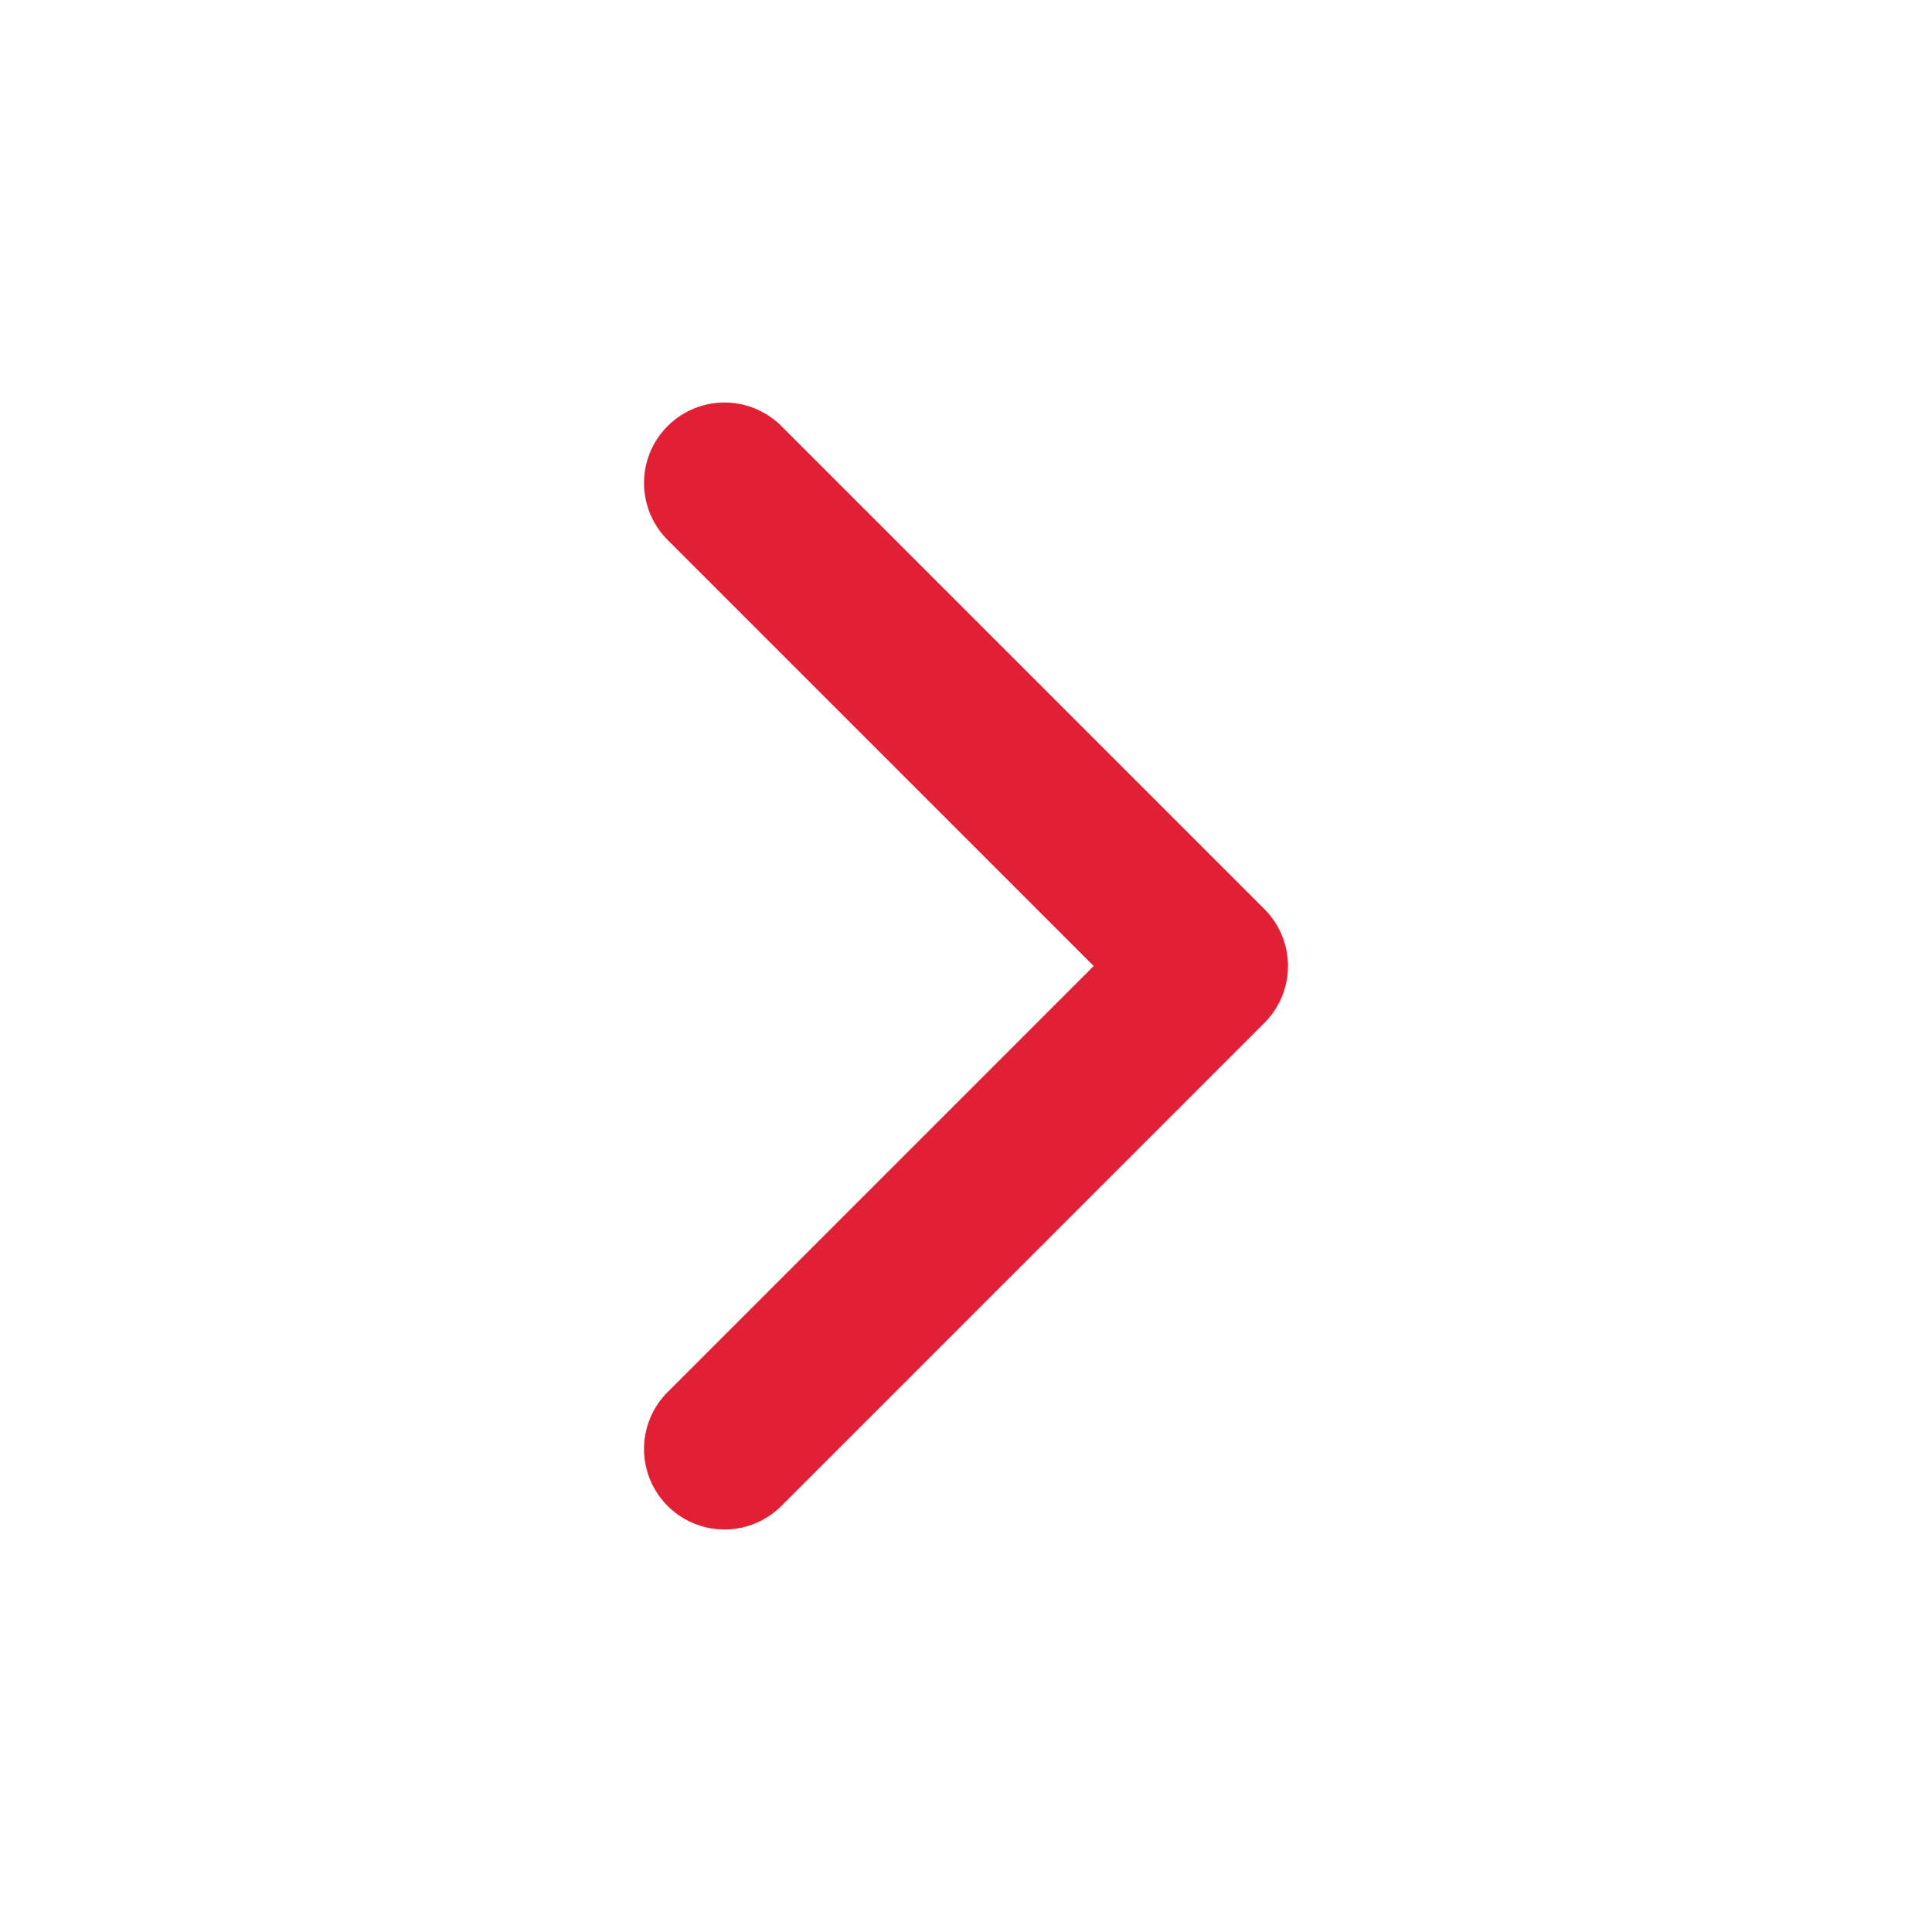
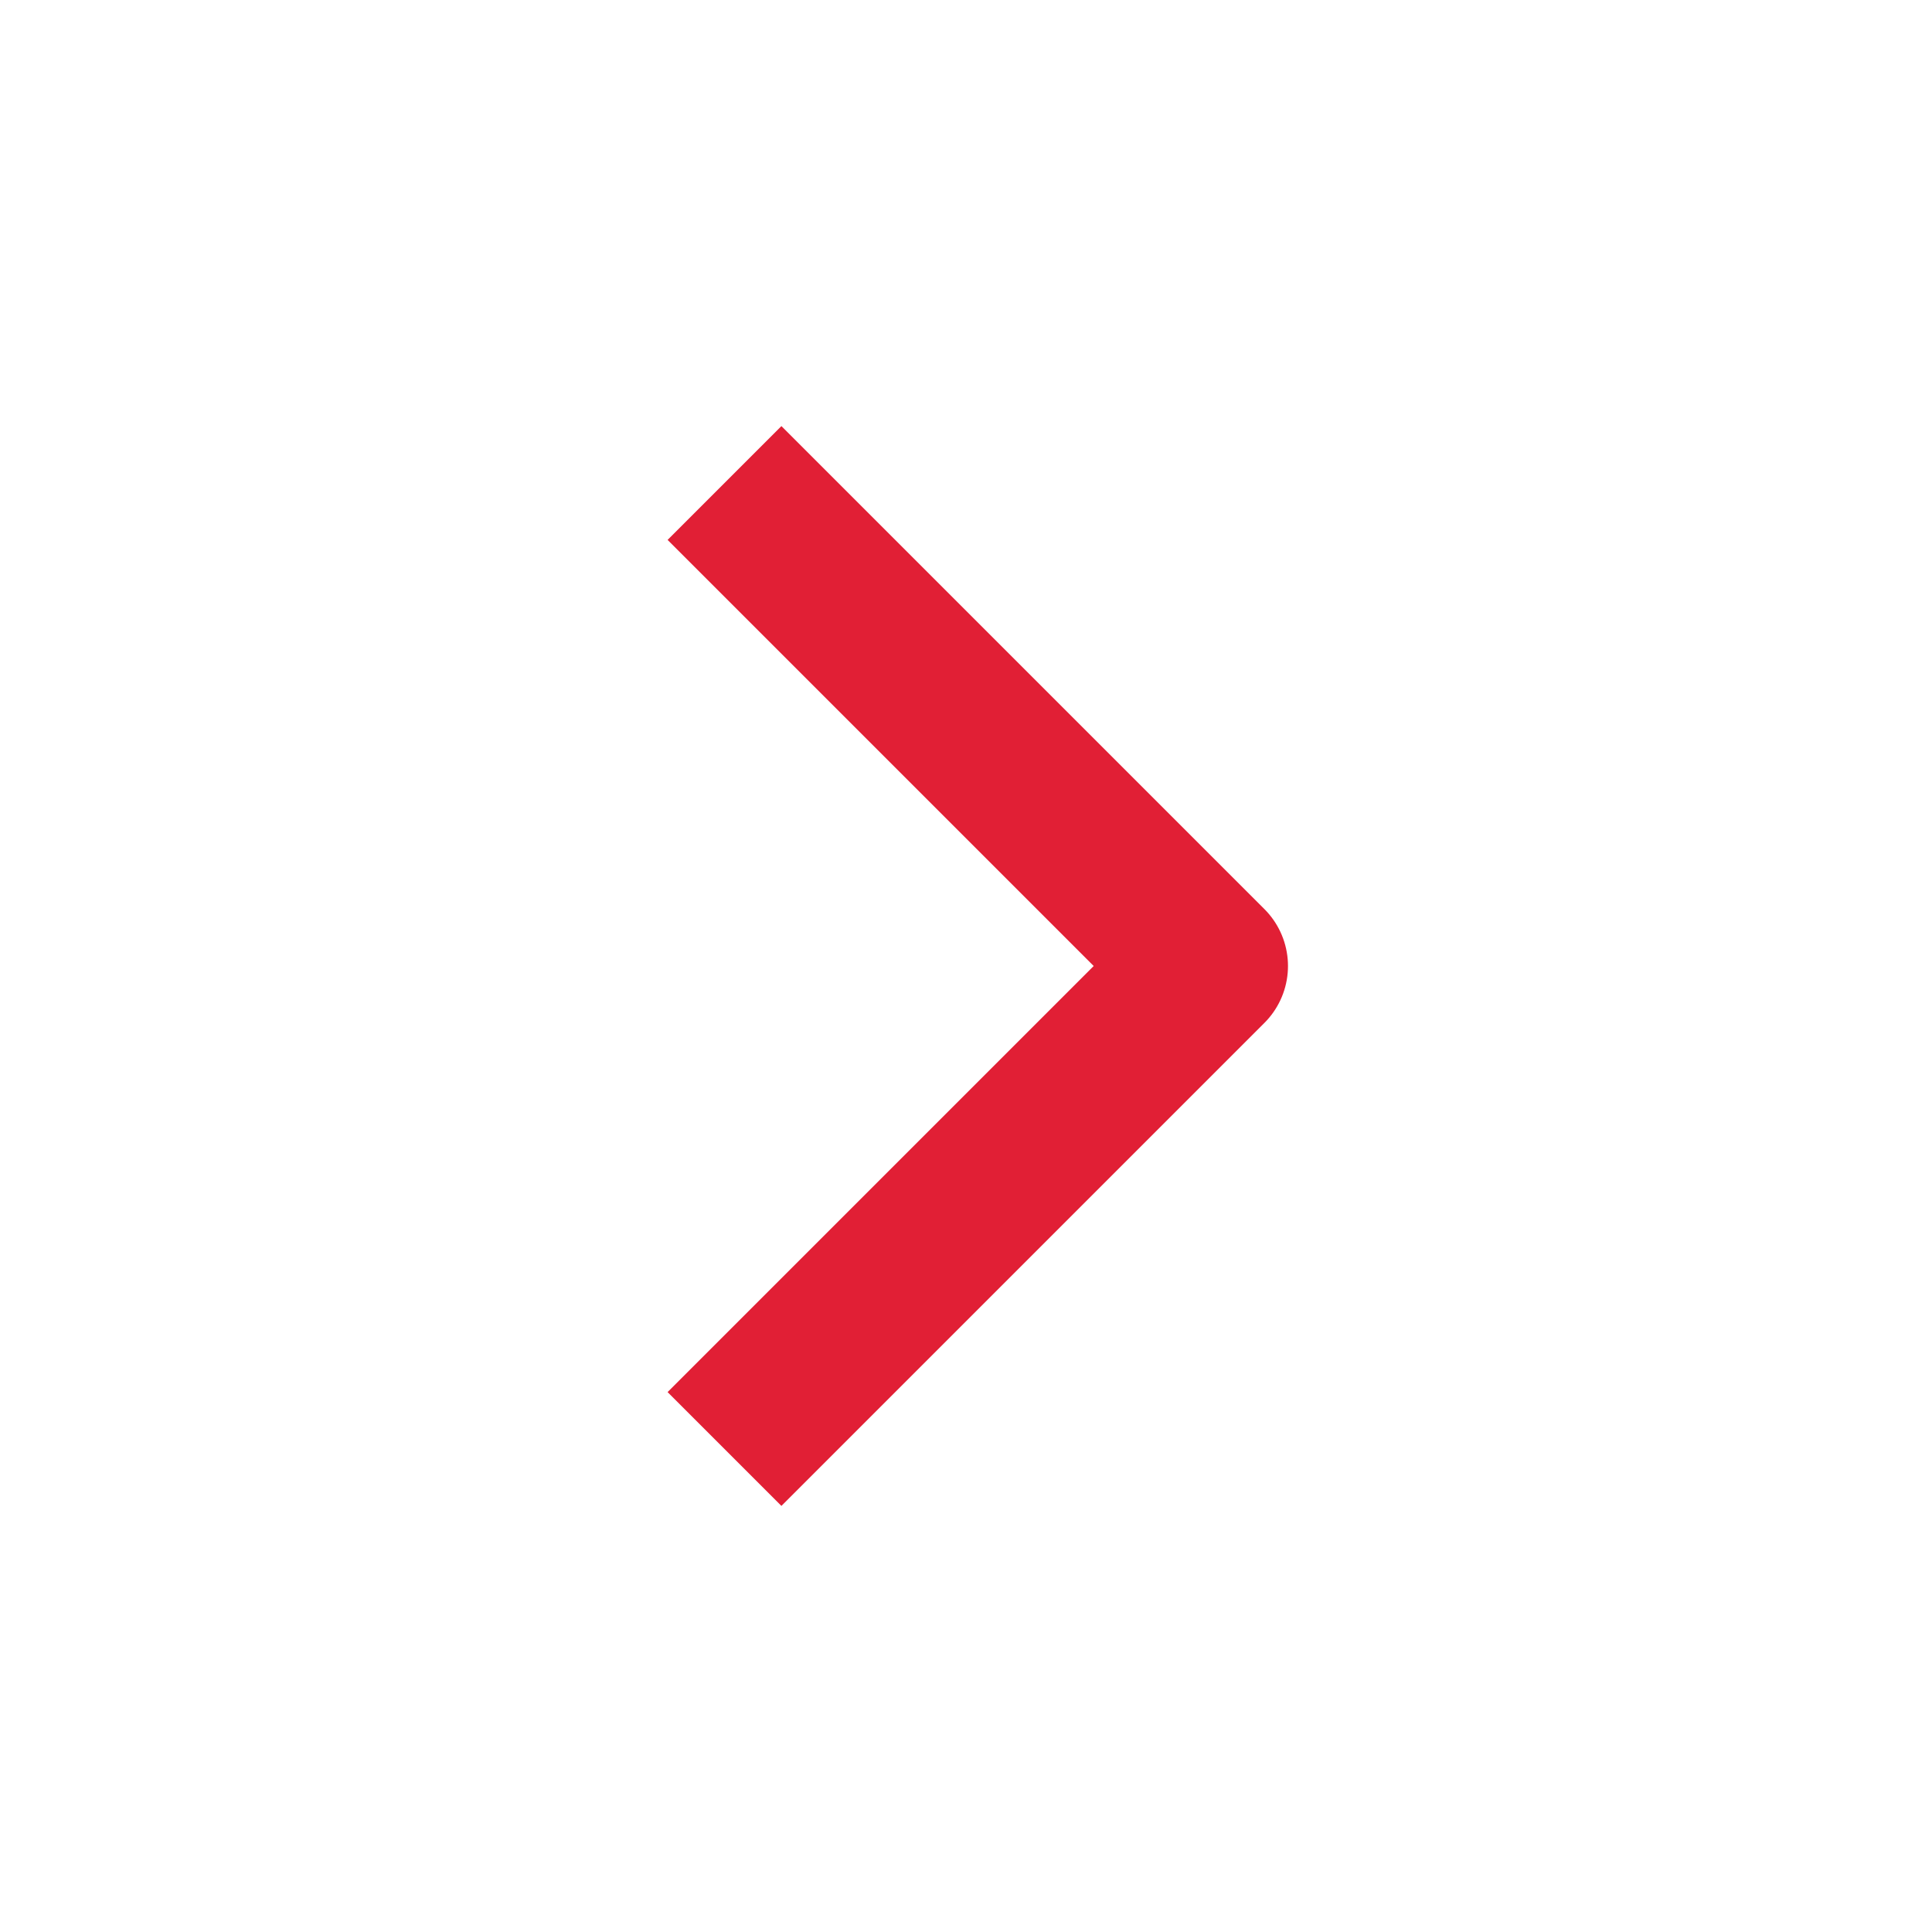
<svg xmlns="http://www.w3.org/2000/svg" width="16" height="16" viewBox="0 0 16 16" fill="none">
-   <path d="M6 12L10 8L6 4" stroke="#E11F35" stroke-width="1.333" stroke-linecap="round" stroke-linejoin="round" />
+   <path d="M6 12L10 8L6 4" stroke="#E11F35" stroke-width="1.333" strokeLinecap="round" stroke-linejoin="round" />
</svg>
